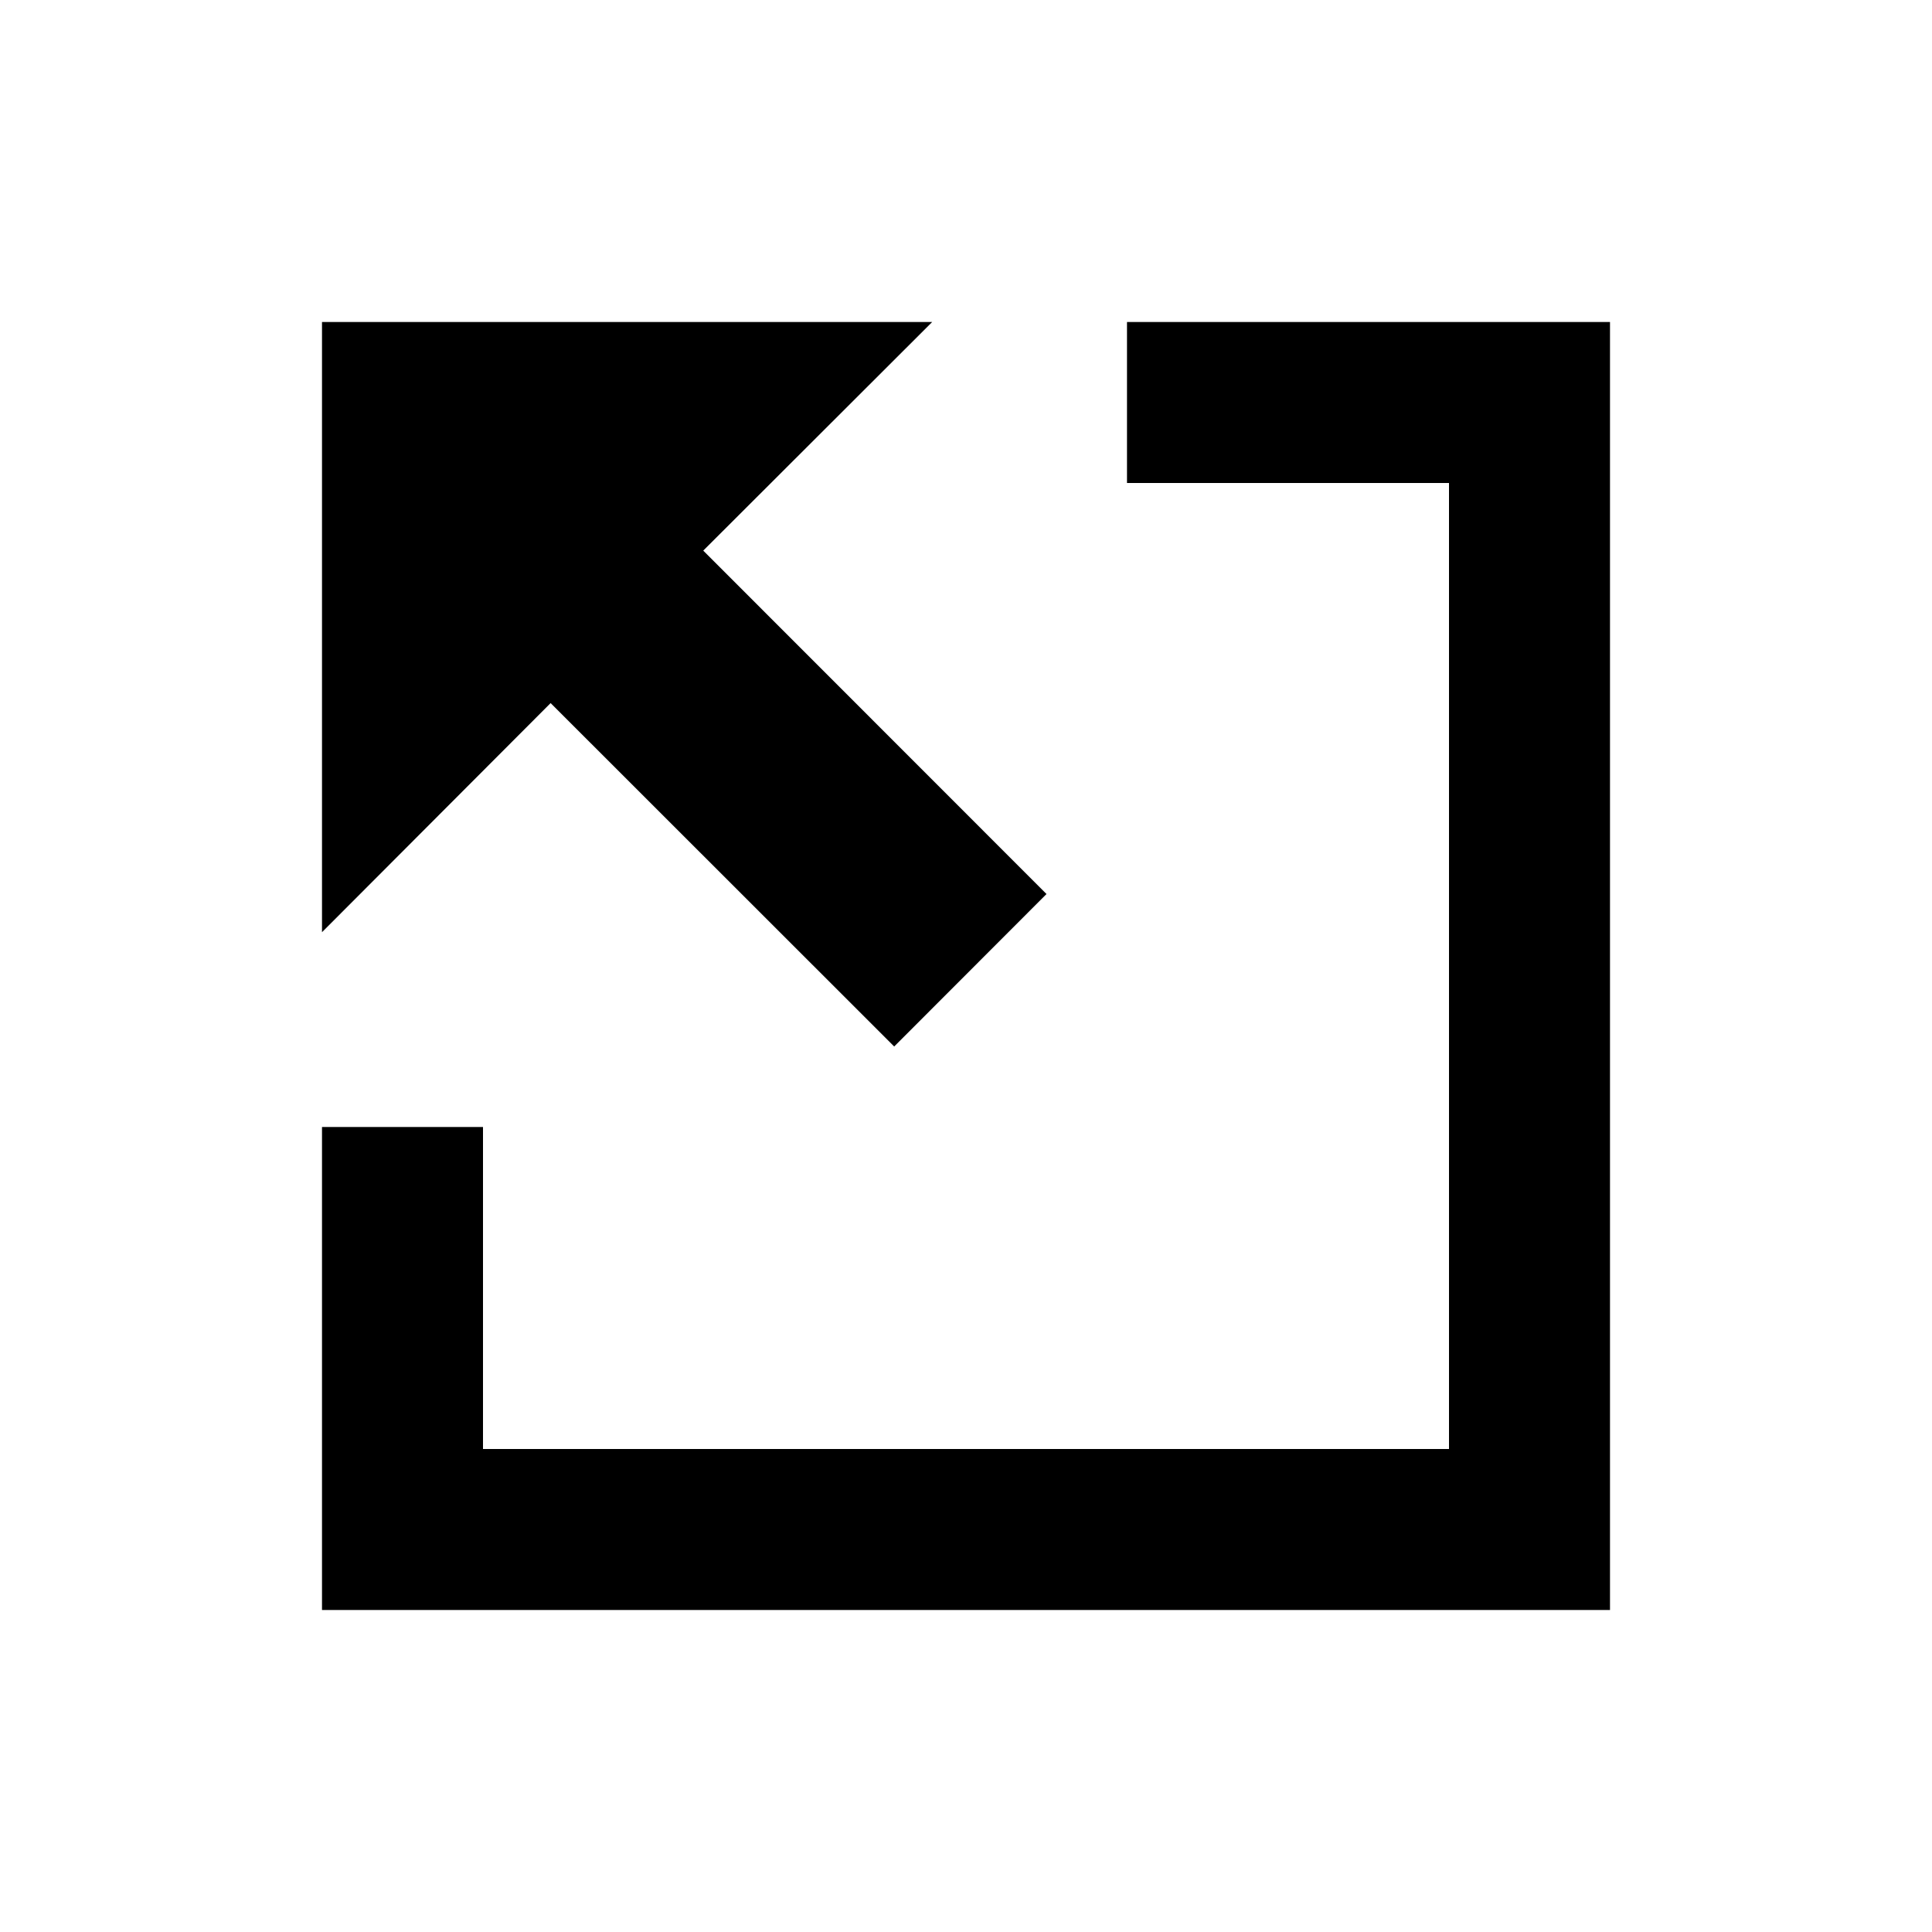
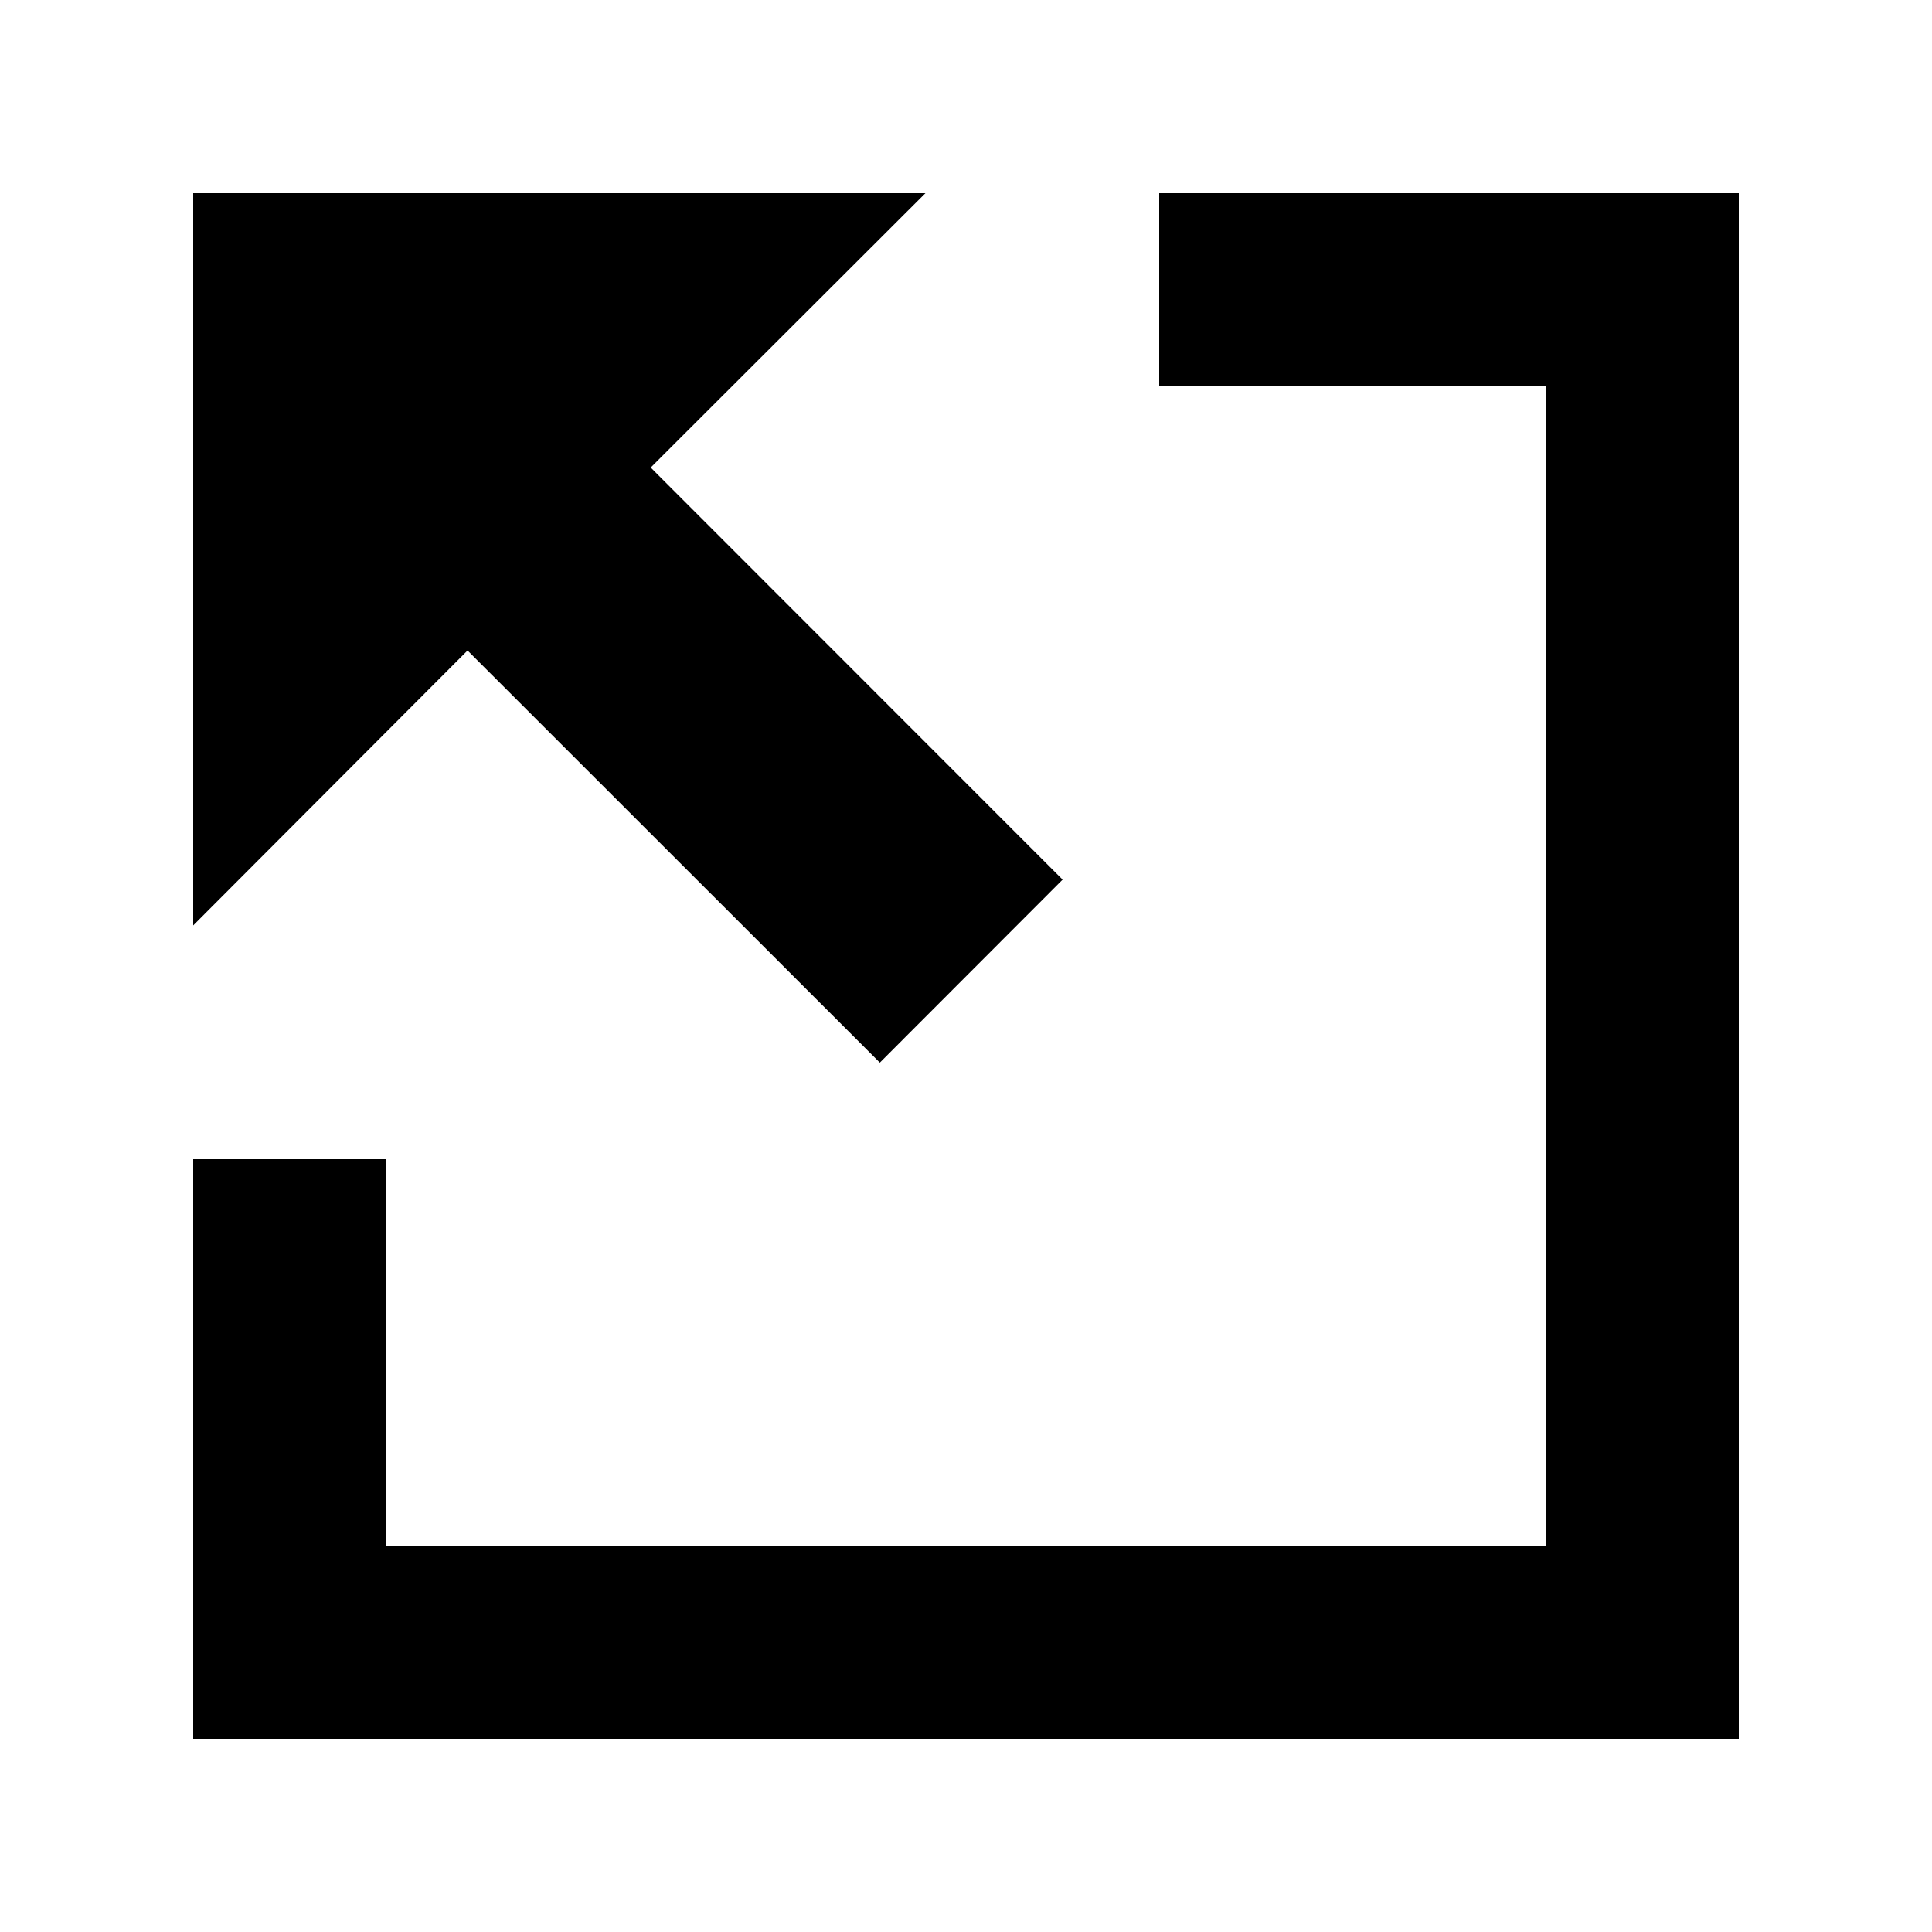
- <svg xmlns="http://www.w3.org/2000/svg" width="24" height="24" viewBox="0 0 24 24">
+ <svg xmlns="http://www.w3.org/2000/svg" width="20" height="20" viewBox="2 2 20 20">
  <path id="box" d="M20 4h-6v2h4v12H6v-4H4v6h16z" />
  <path id="arrow" d="M11.58 4H4v7.58l2.84-2.846L11.108 13 13 11.106 8.736 6.84z" />
</svg>
